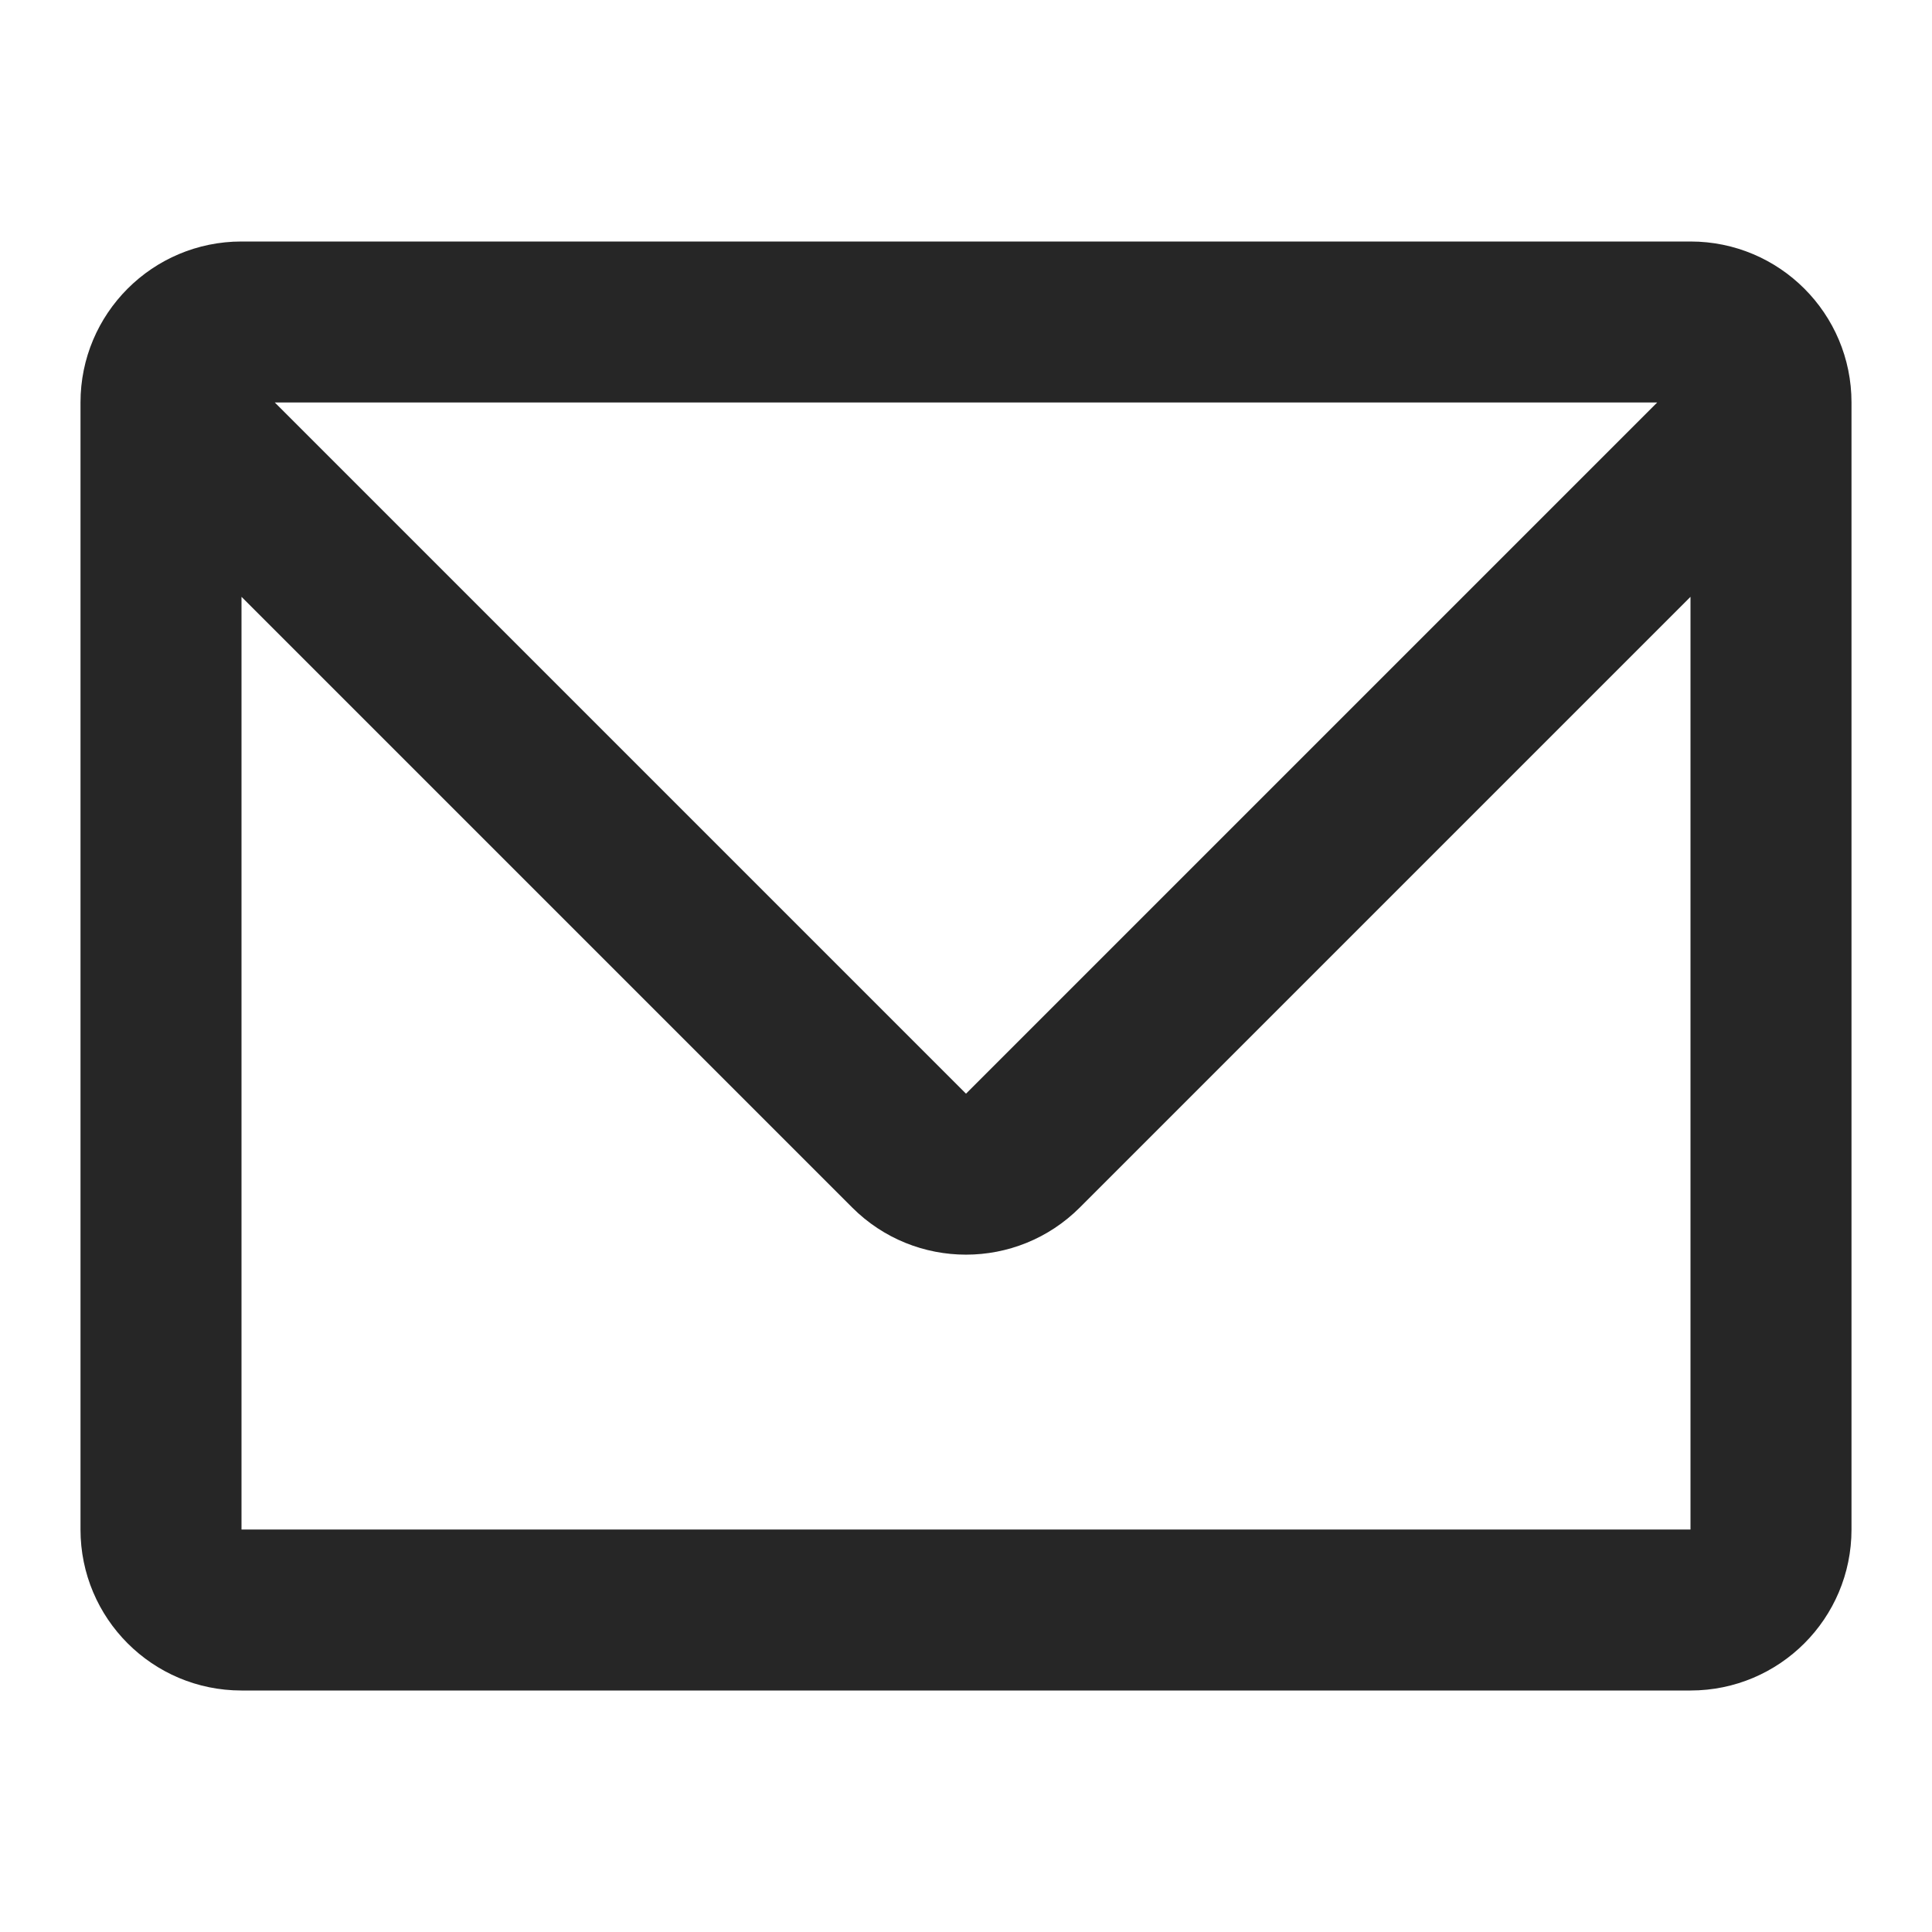
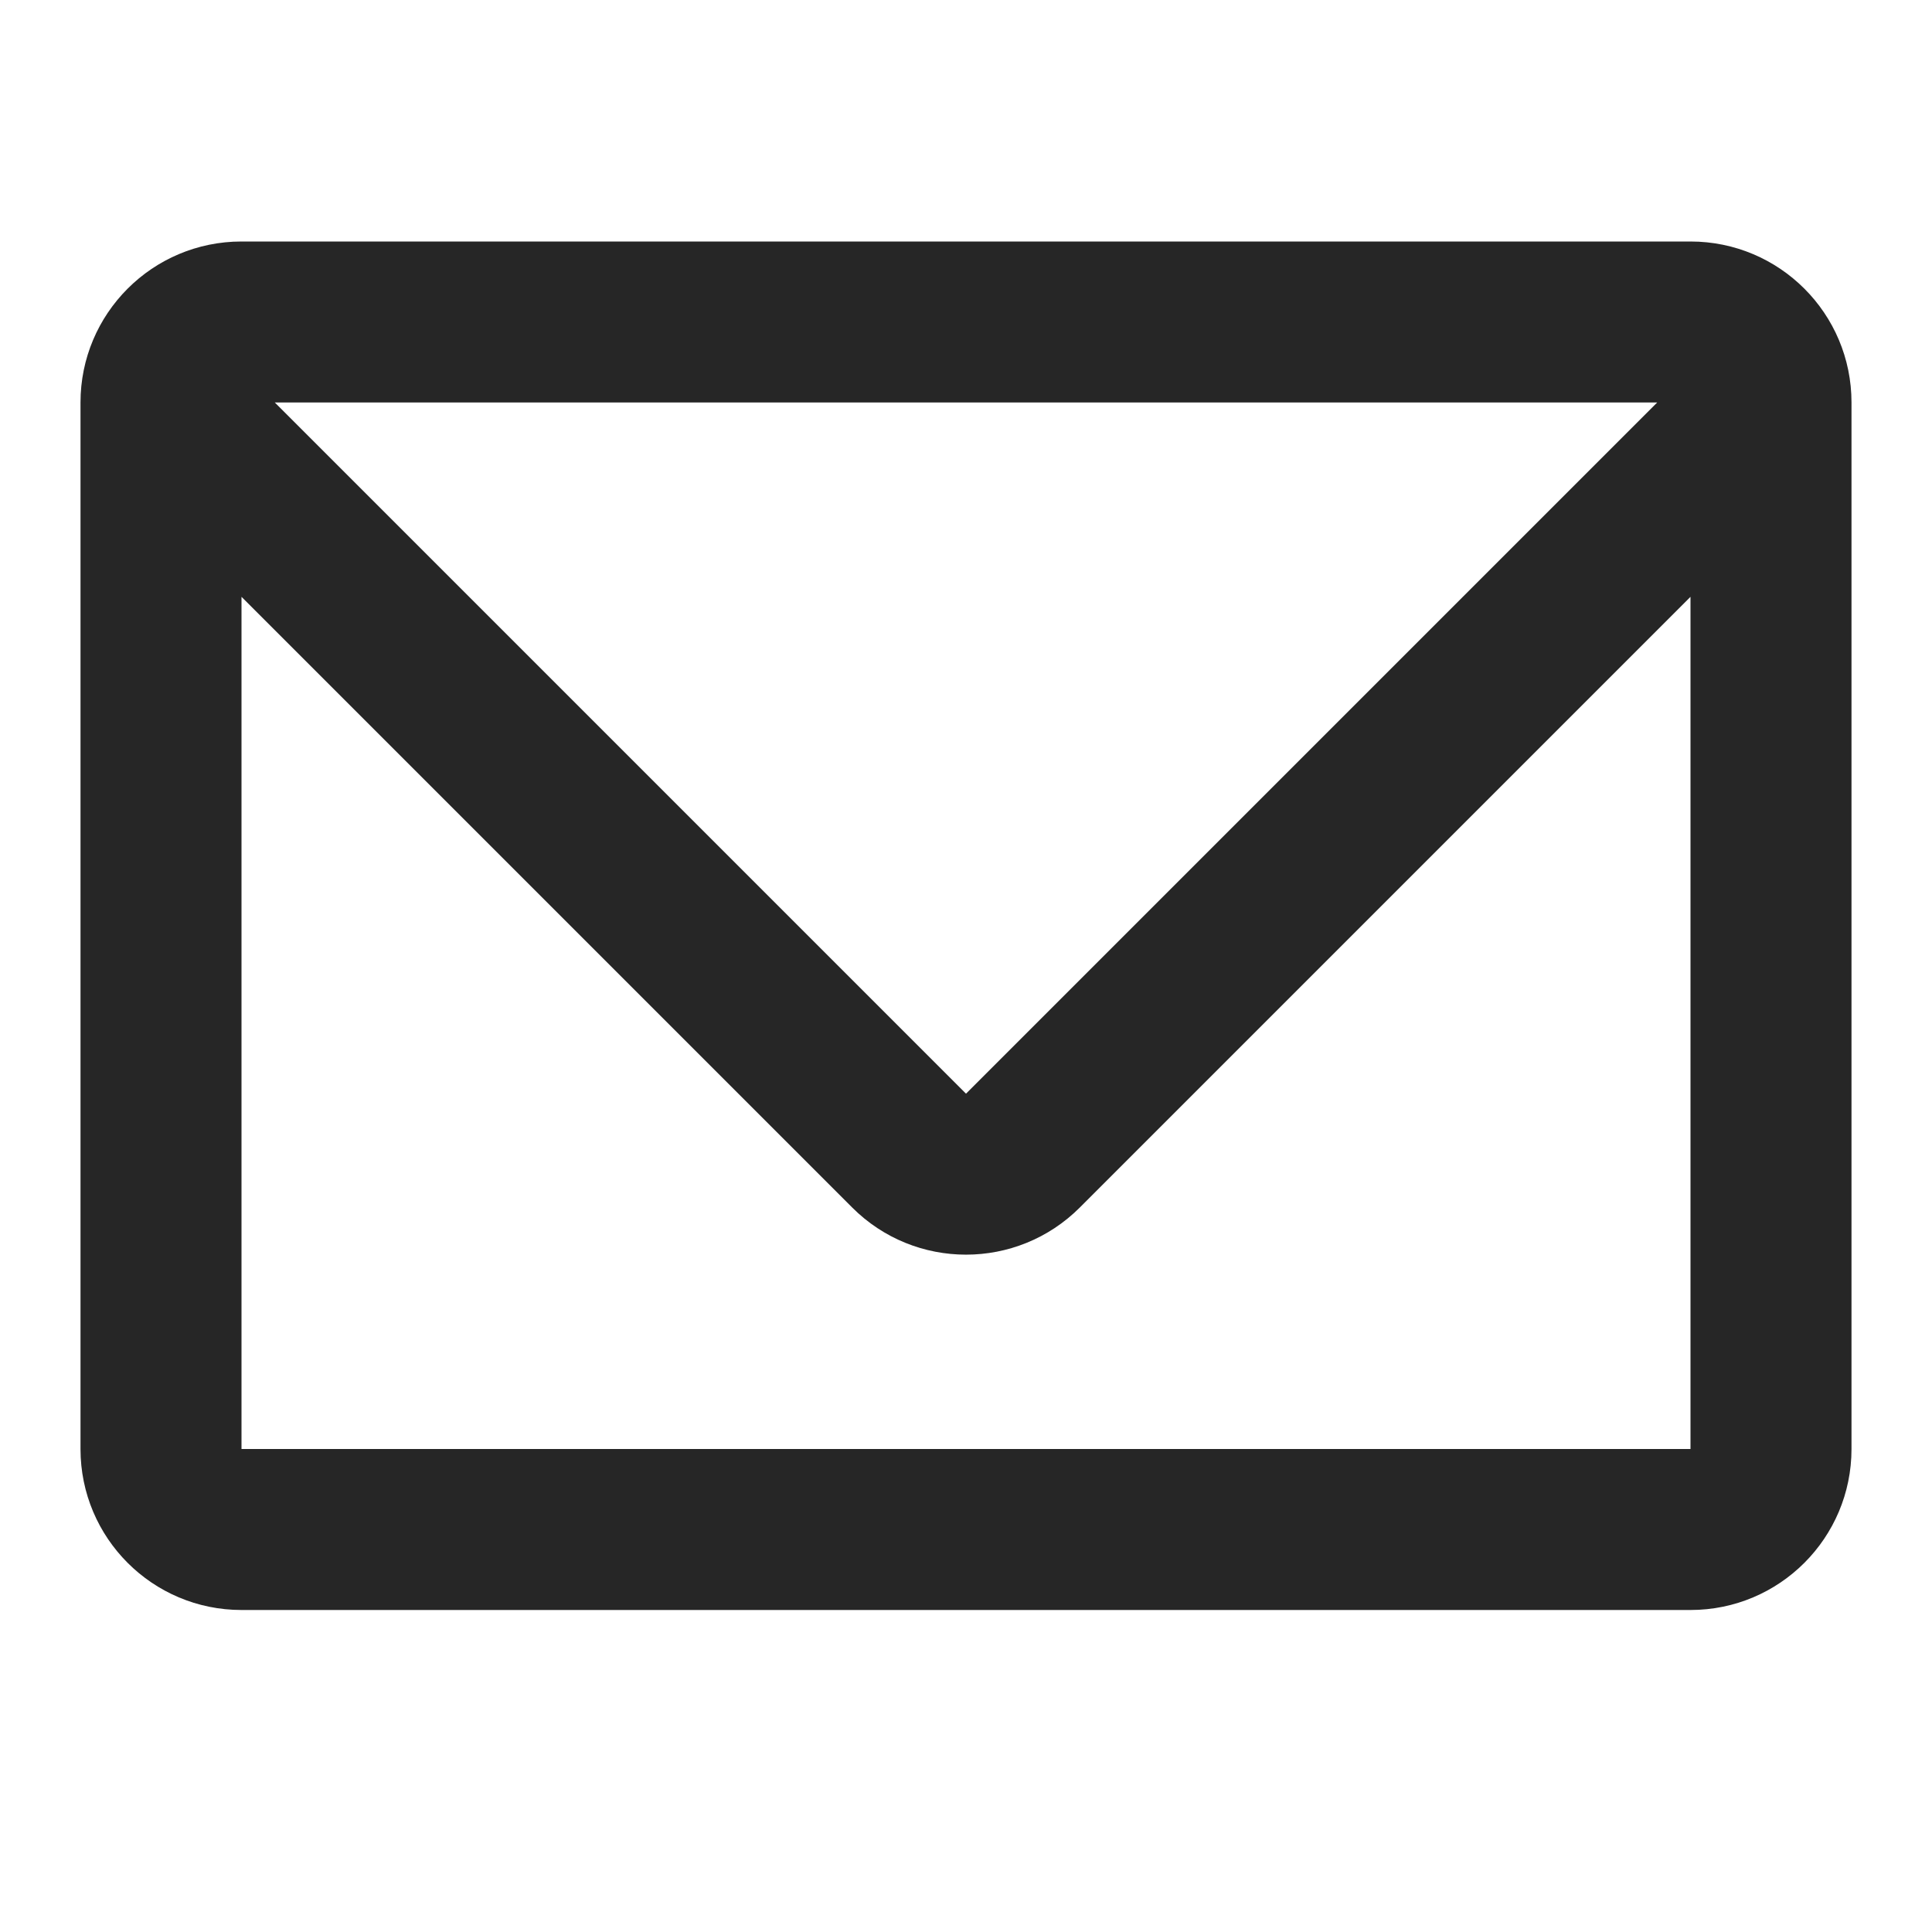
<svg xmlns="http://www.w3.org/2000/svg" width="24" height="24" viewBox="0 0 24 24" fill="none">
-   <path fill-rule="evenodd" clip-rule="evenodd" d="M3 3C1.895 3 1 3.895 1 5V19C1 20.105 1.895 21 3 21H21C22.105 21 23 20.105 23 19V5C23 3.895 22.105 3 21 3H3ZM3 19V7.414L10.586 15C11.367 15.781 12.633 15.781 13.414 15L21 7.414V19H3ZM20.586 5H3.414L12 13.586L20.586 5Z" fill="#262626" />
+   <path fill-rule="evenodd" clip-rule="evenodd" d="M3 3C1.895 3 1 3.895 1 5V18C1 19.105 1.895 20 3 20H21C22.105 20 23 19.105 23 18V5C23 3.895 22.105 3 21 3H3ZM3 18V7.414L10.586 15C11.367 15.781 12.633 15.781 13.414 15L21 7.414V18H3ZM20.586 5H3.414L12 13.586L20.586 5Z" fill="#262626" />
</svg>
